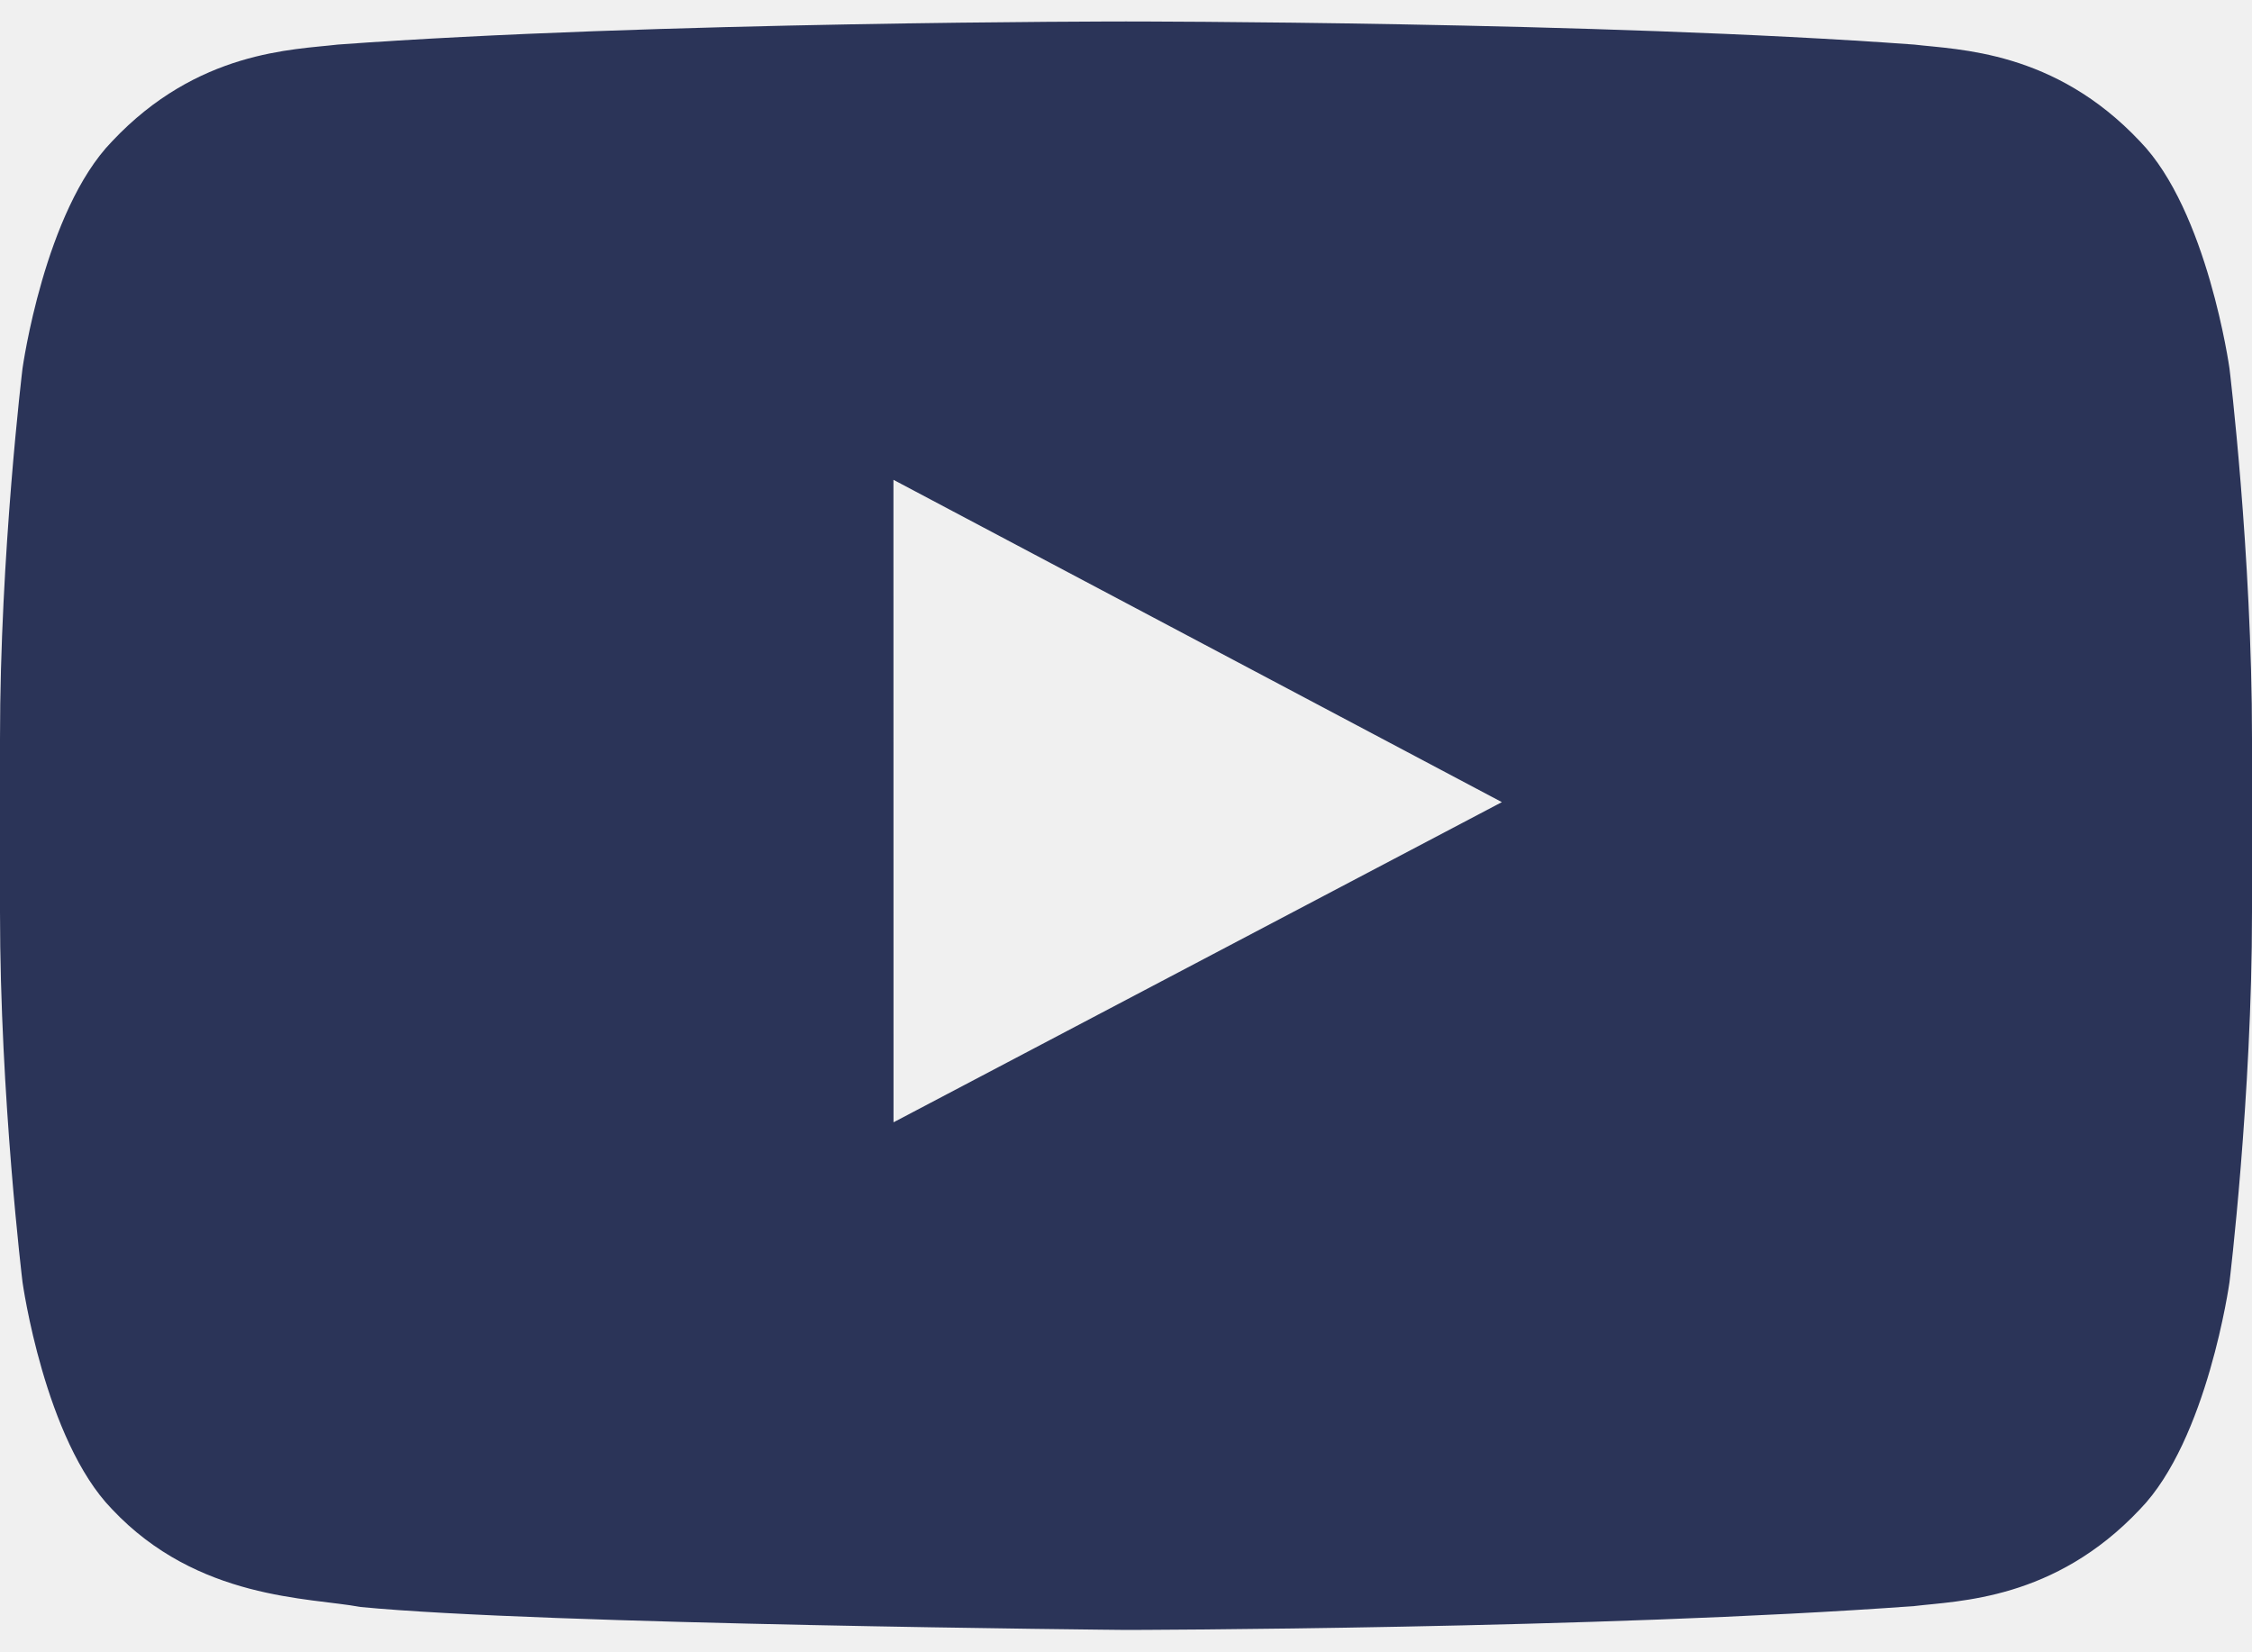
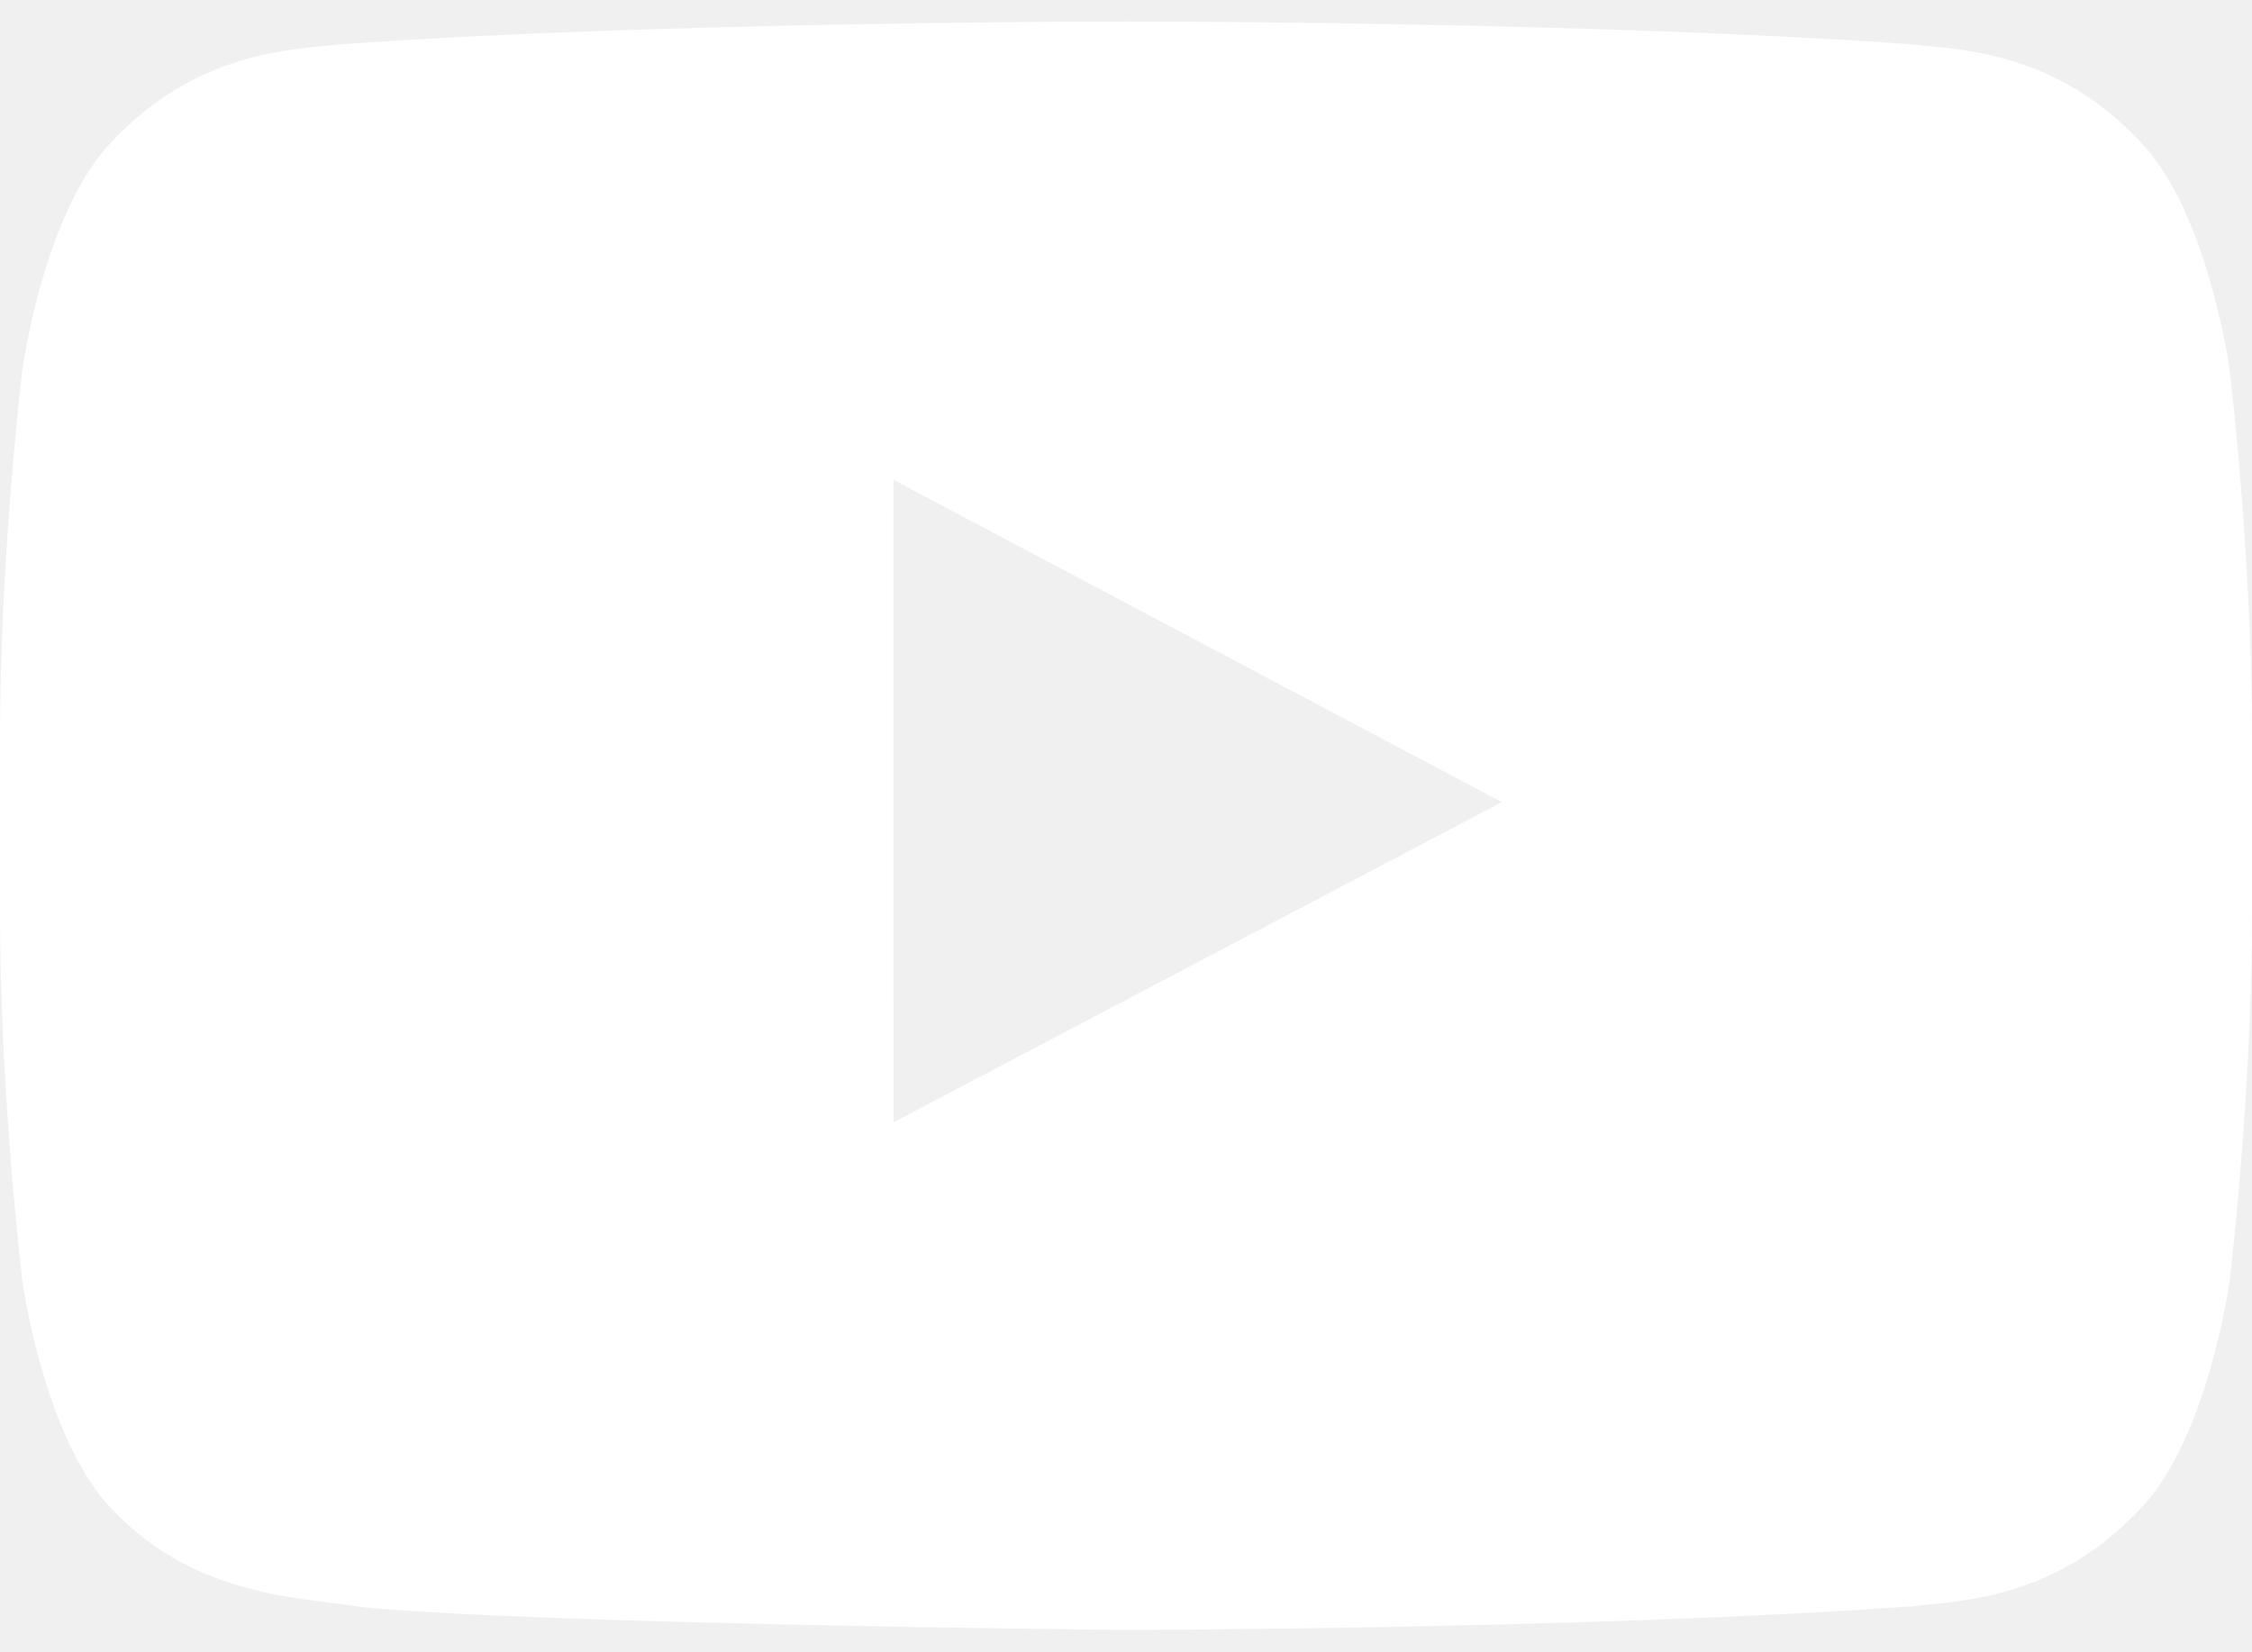
<svg xmlns="http://www.w3.org/2000/svg" width="30" height="22">
  <g fill="none" fill-rule="evenodd">
    <path d="M0-4h30v30H0z" />
-     <path fill="#2B3458" d="M29.7 4.908s-.293-2.1-1.192-3.024C27.367.67 26.088.664 25.502.594 21.304.286 15.007.286 15.007.286h-.014s-6.297 0-10.495.308c-.587.07-1.865.076-3.006 1.29C.592 2.81.3 4.908.3 4.908S0 7.374 0 9.838v2.313c0 2.465.3 4.93.3 4.93s.293 2.1 1.192 3.024c1.141 1.214 2.64 1.176 3.308 1.303 2.4.234 10.2.306 10.2.306s6.304-.01 10.502-.318c.586-.071 1.865-.077 3.006-1.29.899-.925 1.192-3.024 1.192-3.024s.3-2.465.3-4.931V9.839c0-2.465-.3-4.931-.3-4.931zM11.903 14.952l-.001-8.56 8.105 4.294-8.105 4.266z" />
+     <path fill="#fff" d="M29.7 4.908s-.293-2.1-1.192-3.024C27.367.67 26.088.664 25.502.594 21.304.286 15.007.286 15.007.286h-.014s-6.297 0-10.495.308c-.587.07-1.865.076-3.006 1.29C.592 2.81.3 4.908.3 4.908S0 7.374 0 9.838v2.313c0 2.465.3 4.93.3 4.93s.293 2.1 1.192 3.024c1.141 1.214 2.64 1.176 3.308 1.303 2.4.234 10.2.306 10.2.306s6.304-.01 10.502-.318c.586-.071 1.865-.077 3.006-1.29.899-.925 1.192-3.024 1.192-3.024s.3-2.465.3-4.931V9.839c0-2.465-.3-4.931-.3-4.931zM11.903 14.952l-.001-8.56 8.105 4.294-8.105 4.266z" />
  </g>
</svg>
